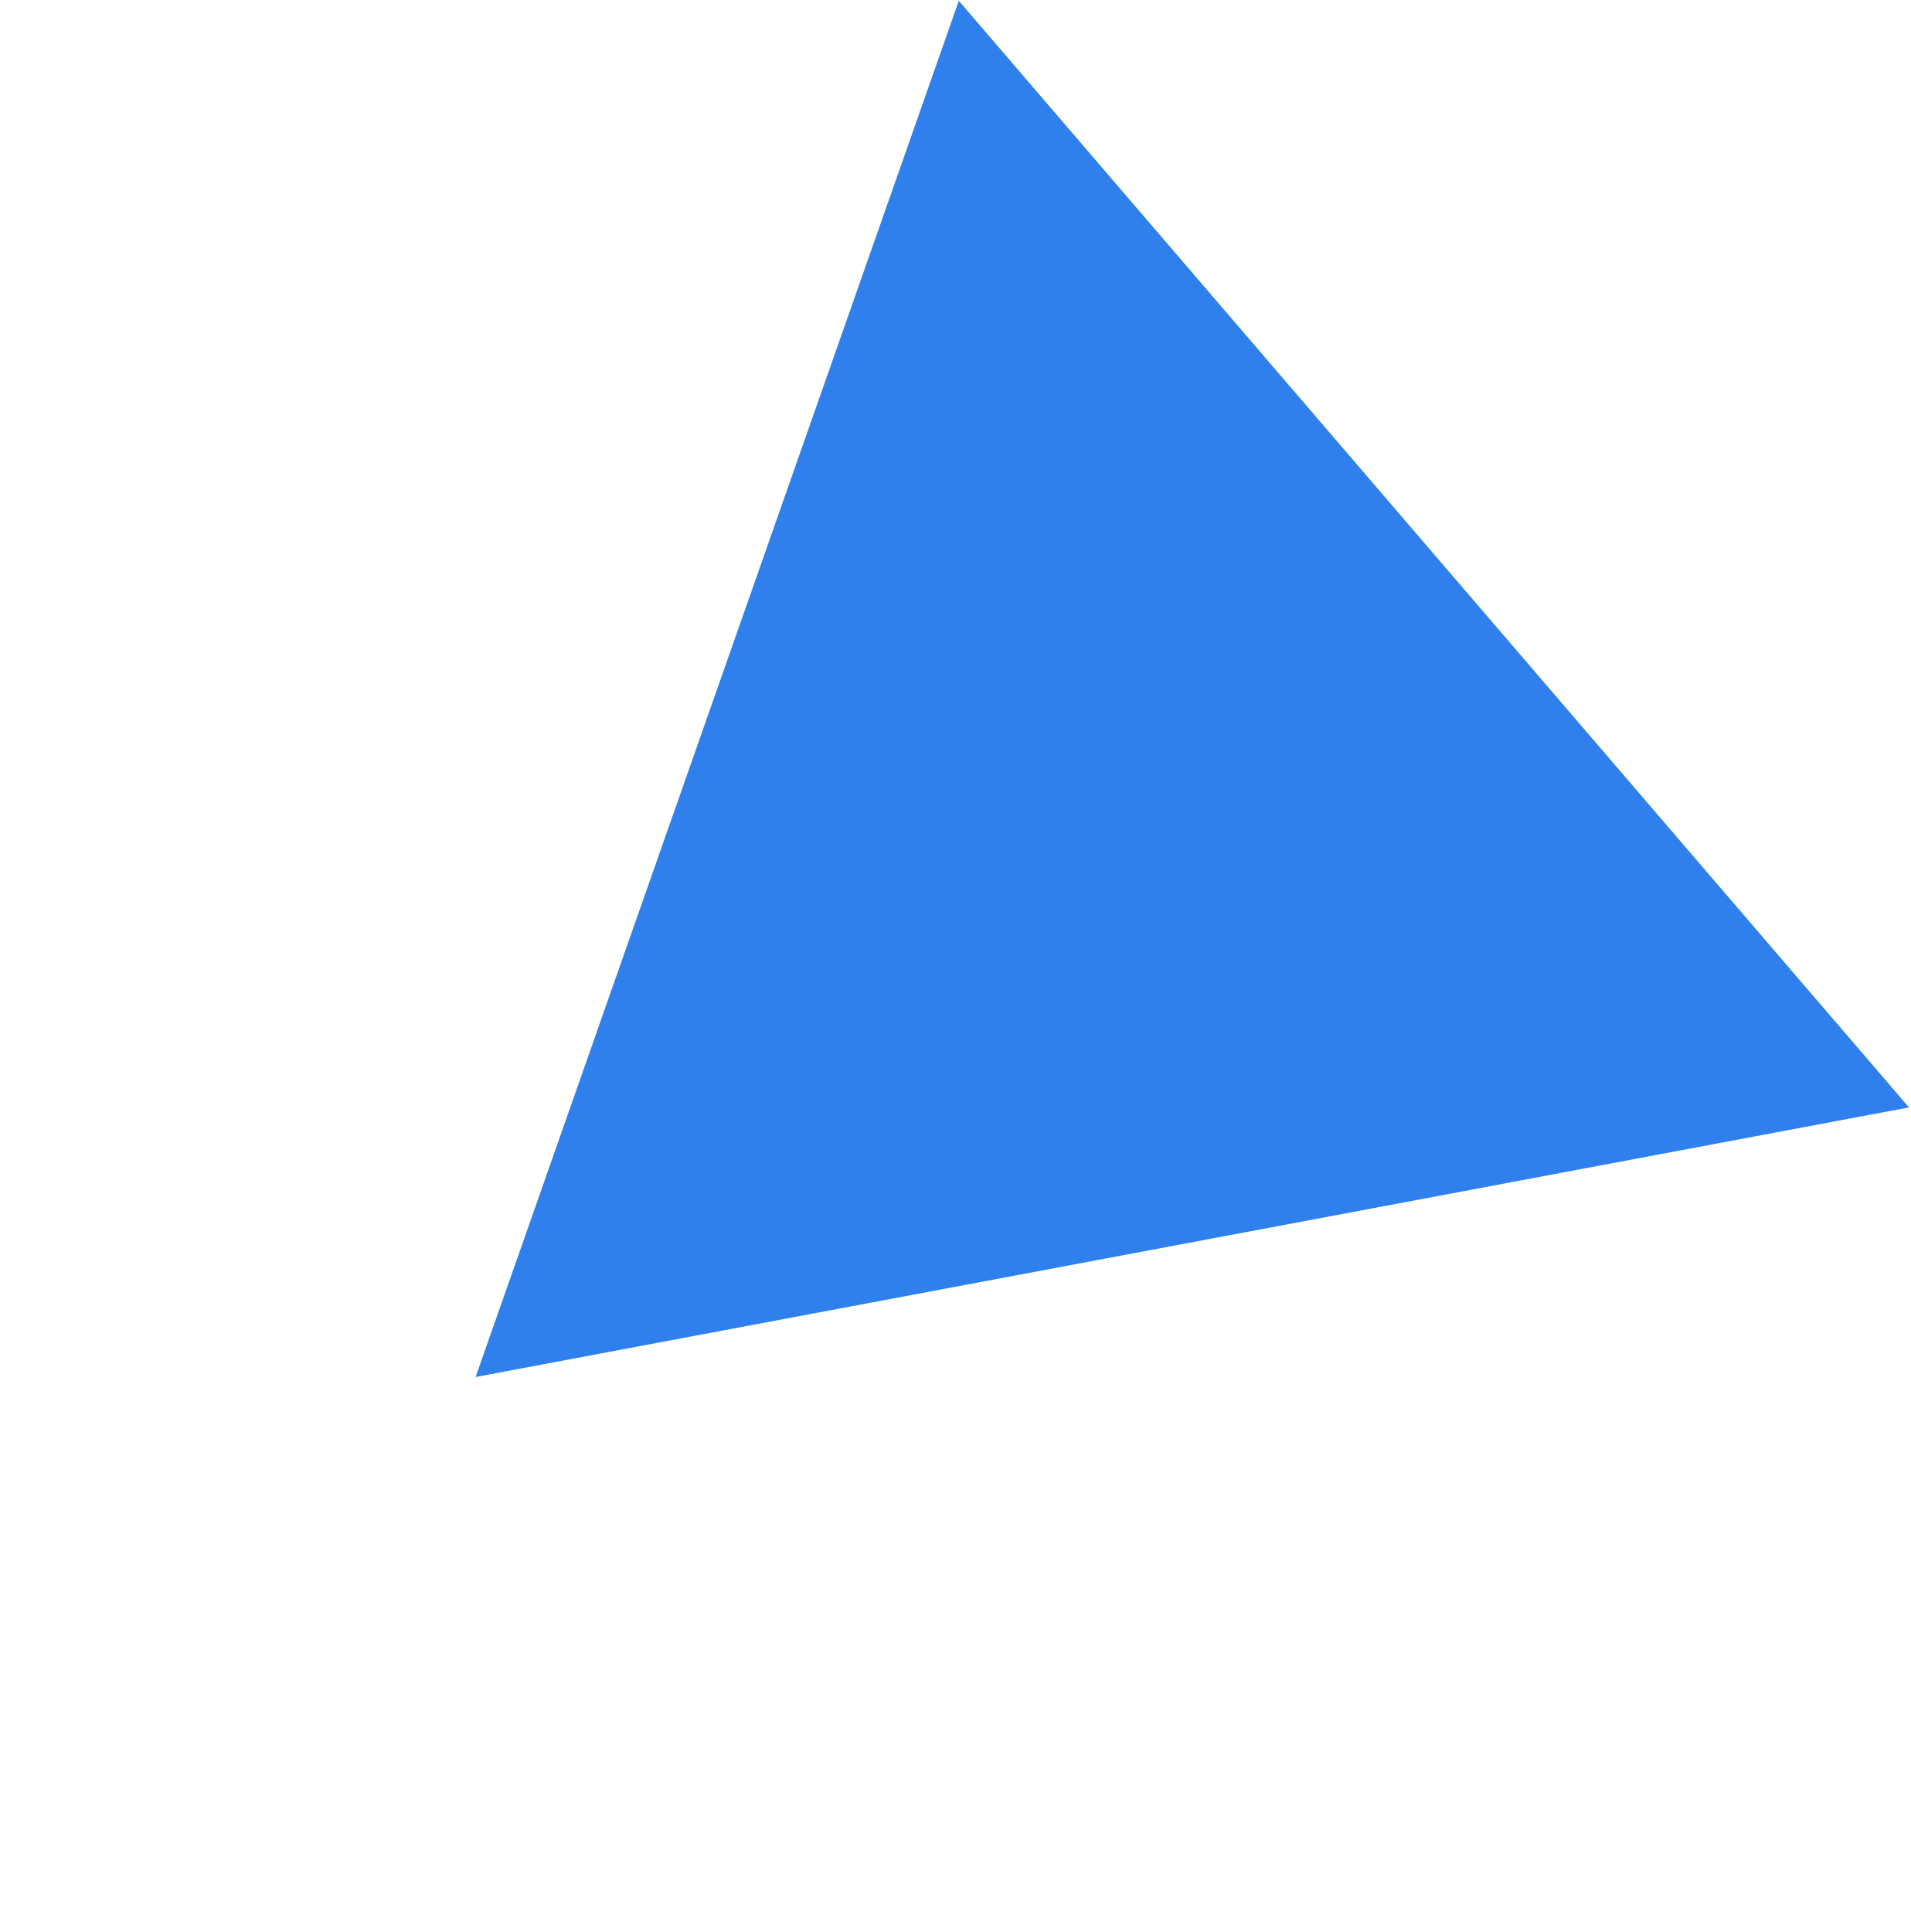
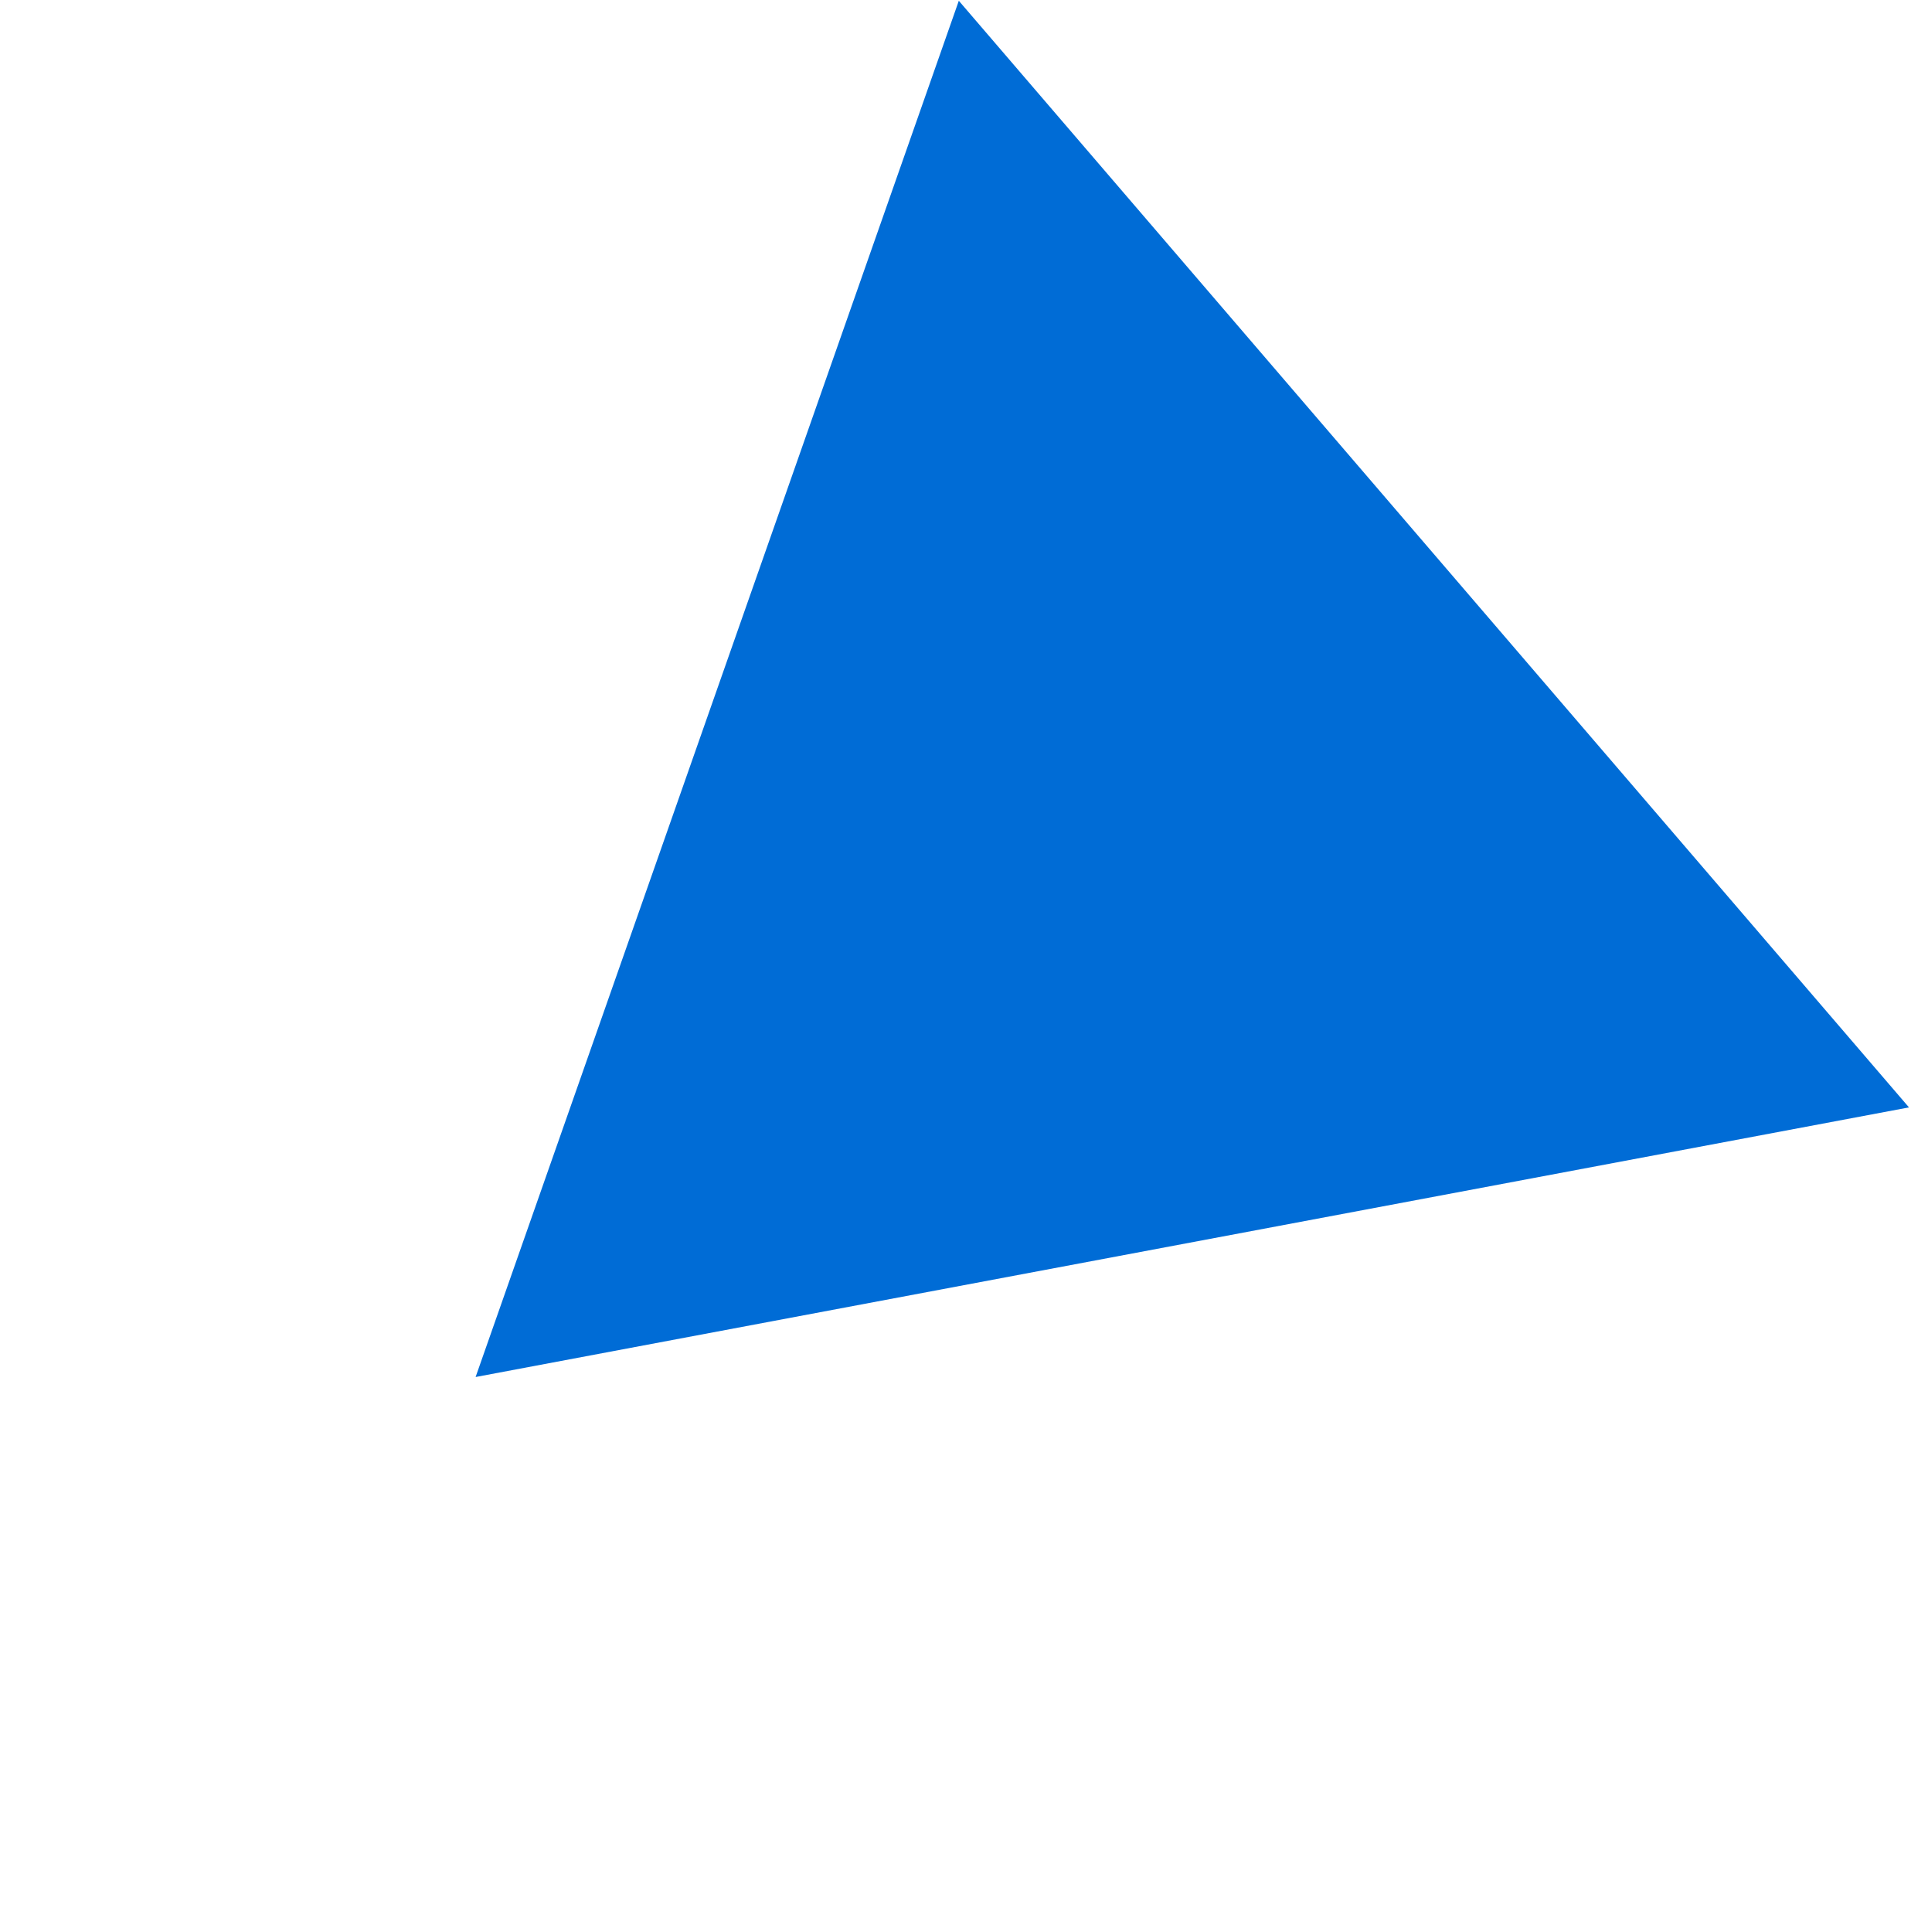
<svg xmlns="http://www.w3.org/2000/svg" width="995" height="1006" viewBox="0 0 995 1006" fill="none">
-   <path d="M247.666 717.014L499.294 0.404L994.083 576.626L247.666 717.014Z" fill="#2F80ED" />
+   <path d="M247.666 717.014L499.294 0.404L994.083 576.626L247.666 717.014Z" fill="#006cd6" />
</svg>
